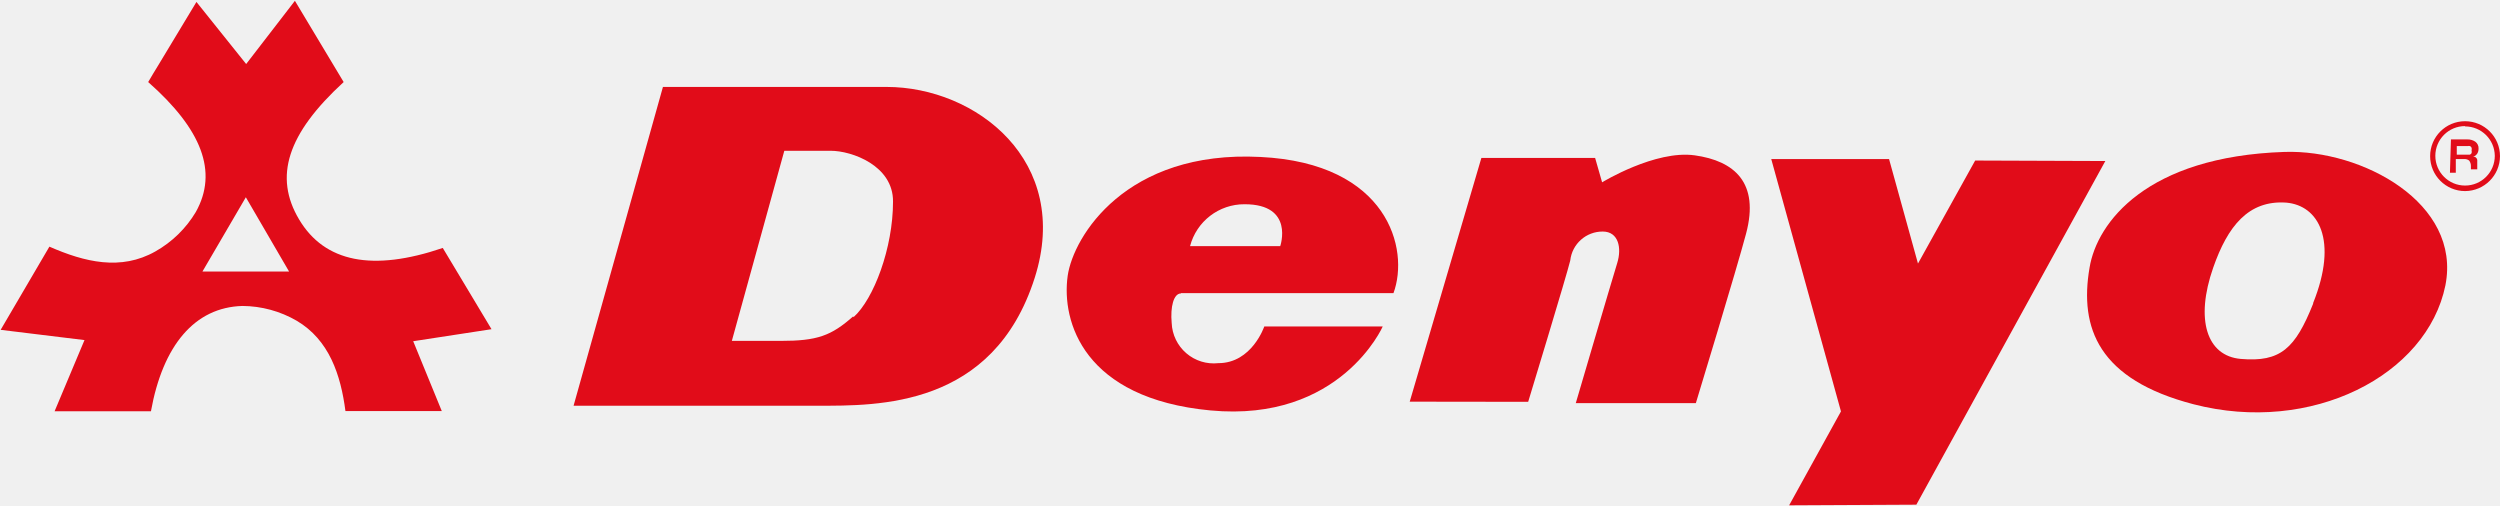
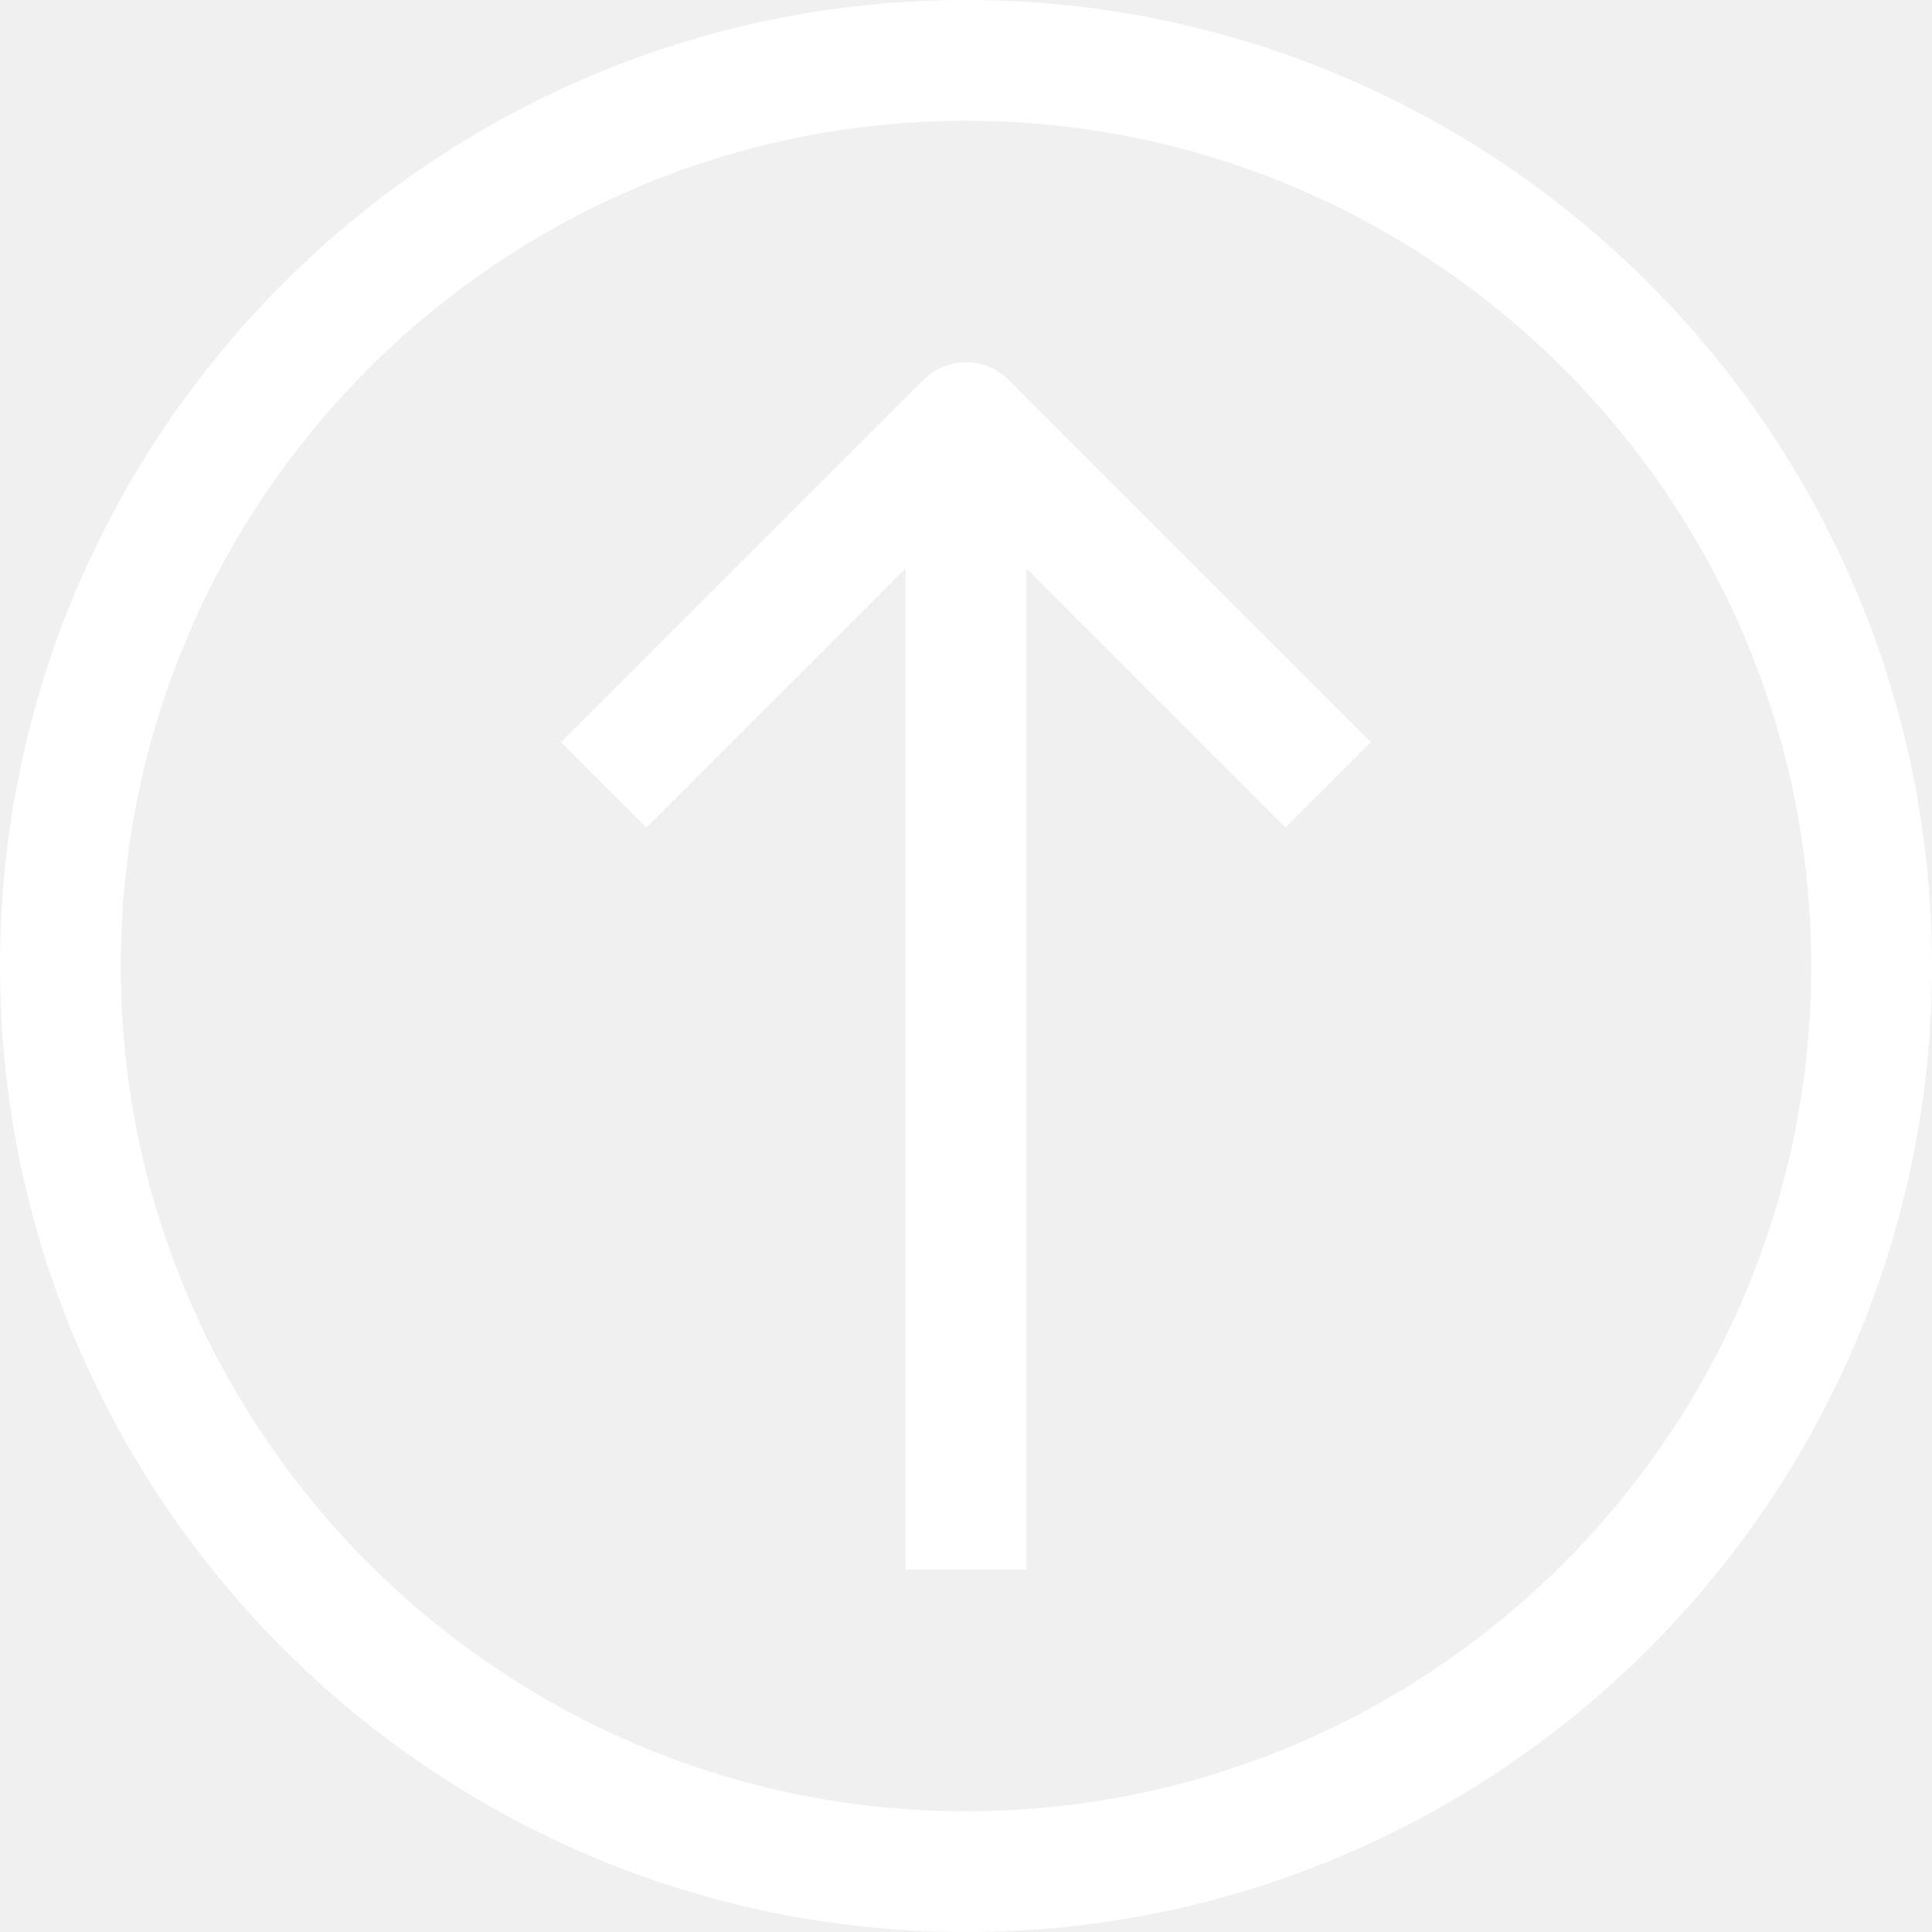
- <svg xmlns="http://www.w3.org/2000/svg" id="Слой_1" data-name="Слой 1" viewBox="0 0 153.86 31.1">
-   <defs>
-     <style>.cls-1{fill:#e10c19;}</style>
-   </defs>
-   <path class="cls-1" d="M604,534.13c-8.49.28-11.54,4.34-12,7.12-.64,3.73.56,6.89,6.4,8.41,7.25,1.88,14.37-1.77,15.5-7.32,1-5.07-5.14-8.36-9.88-8.21m1.74,9.34c-1.1,2.75-2,3.61-4.45,3.4-2.1-.18-2.82-2.42-1.7-5.62.89-2.55,2.17-4.16,4.49-4,2,.17,3.21,2.32,1.66,6.18" transform="translate(-463.4 -524.78)" />
-   <polygon class="cls-1" points="109.01 9.79 116.26 9.79 118.04 16.22 121.56 9.88 129.57 9.91 117.94 31.06 110.11 31.1 113.3 25.32 109.01 9.79" />
-   <path class="cls-1" d="M550.16,549.5l4.41-15h7L562,536s3.27-2,5.7-1.66,4,1.67,3.16,4.82c-.56,2.12-3.09,10.43-3.09,10.43l-7.39,0s2.26-7.69,2.55-8.62.08-1.94-.89-1.94a2,2,0,0,0-2,1.78c-.2.85-2.59,8.7-2.59,8.7Z" transform="translate(-463.4 -524.78)" />
-   <path class="cls-1" d="M536.08,542.82l13.08,0c1-2.71-.34-8-8.19-8.38-8.28-.43-11.51,4.9-11.86,7.31-.4,2.84,1,7.56,8.79,8.29,8,.75,10.6-5.17,10.6-5.17h-7.29s-.76,2.26-2.83,2.26a2.59,2.59,0,0,1-2.87-2.47c-.09-1,.12-1.82.57-1.82m3.92-5.49c3.08,0,2.19,2.58,2.19,2.58h-5.55a3.45,3.45,0,0,1,3.36-2.58" transform="translate(-463.4 -524.78)" />
-   <path class="cls-1" d="M518,530.13H504.2l-5.5,19.62h15c3.72,0,10.83.13,13.38-7.87,2.29-7.18-3.61-11.75-9.12-11.75m-2.05,14.12c-1.36,1.2-2.21,1.51-4.47,1.51h-3l3.23-11.7s1.57,0,2.86,0,3.85.91,3.83,3.13c0,2.86-1.19,6-2.43,7.11" transform="translate(-463.4 -524.78)" />
-   <path class="cls-1" d="M490.59,550.08h-5.93c-.29-2.23-1-4.38-3-5.56a6.73,6.73,0,0,0-3.34-.91c-2.94.08-4.9,2.43-5.63,6.48h-5.93l1.84-4.38-5.16-.63,3-5.12c2.17.95,4.4,1.5,6.53.29a6.77,6.77,0,0,0,2.48-2.42c1.39-2.48.36-5.1-2.93-8,.2-.33.4-.69.6-1l2.37-3.93,3.06,3.82,3-3.89,3,5c-3.48,3.19-4.31,5.83-2.74,8.46s4.52,3.22,8.84,1.75l3,5-4.82.74Zm-9.4-8.59-2.66-4.57-2.67,4.57Z" transform="translate(-463.4 -524.78)" />
-   <path class="cls-1" d="M614.24,533.36h1a.85.85,0,0,1,.5.14.49.49,0,0,1,.2.43.57.57,0,0,1-.09.32.6.6,0,0,1-.25.19.29.29,0,0,1,.13,0l.08.07a.28.28,0,0,1,.05.11l0,.11s0,.07,0,.12,0,0,0,.08v.14a.15.15,0,0,0,0,.07.11.11,0,0,0,0,0s0,0,0,.06v0l0,0,0,0h-.39s0,0,0,0a9365551663.74,9365551663.74,0,0,0,0-.06v-.05s0,0,0,0V535a.54.54,0,0,0-.11-.34.48.48,0,0,0-.34-.09h-.48v.84h-.36Zm.36.3v.64h.65l.15,0a.24.24,0,0,0,.11-.09.34.34,0,0,0,0-.18.25.25,0,0,0,0-.16.17.17,0,0,0-.1-.1.28.28,0,0,0-.13,0h-.68Z" transform="translate(-463.4 -524.78)" />
-   <path class="cls-1" d="M615.11,536.54a2.15,2.15,0,1,1,2.15-2.15A2.16,2.16,0,0,1,615.11,536.54Zm0-4a1.83,1.83,0,1,0,1.83,1.83A1.83,1.83,0,0,0,615.11,532.56Z" transform="translate(-463.4 -524.78)" />
+ <svg xmlns="http://www.w3.org/2000/svg" version="1.1" id="Layer_1" x="0px" y="0px" viewBox="0 0 512 512" style="enable-background:new 0 0 512 512;" xml:space="preserve" width="512px" height="512px" class="">
+   <g>
+     <g>
+       <g>
+         <path d="M256,0C114.848,0,0,114.848,0,256s114.848,256,256,256s256-114.848,256-256S397.152,0,256,0z M256,480    C132.48,480,32,379.52,32,256S132.48,32,256,32s224,100.48,224,224S379.52,480,256,480z" data-original="#000000" class="active-path" data-old_color="#000000" fill="#FFFFFF" />
+       </g>
+     </g>
+     <g>
+       <g>
+         <path d="M267.312,100.688c-6.256-6.256-16.368-6.256-22.624,0l-96,96l22.624,22.624L240,150.624V416h32V150.624l68.688,68.688    l22.624-22.624L267.312,100.688z" data-original="#000000" class="active-path" data-old_color="#000000" fill="#FFFFFF" />
+       </g>
+     </g>
+   </g>
</svg>
